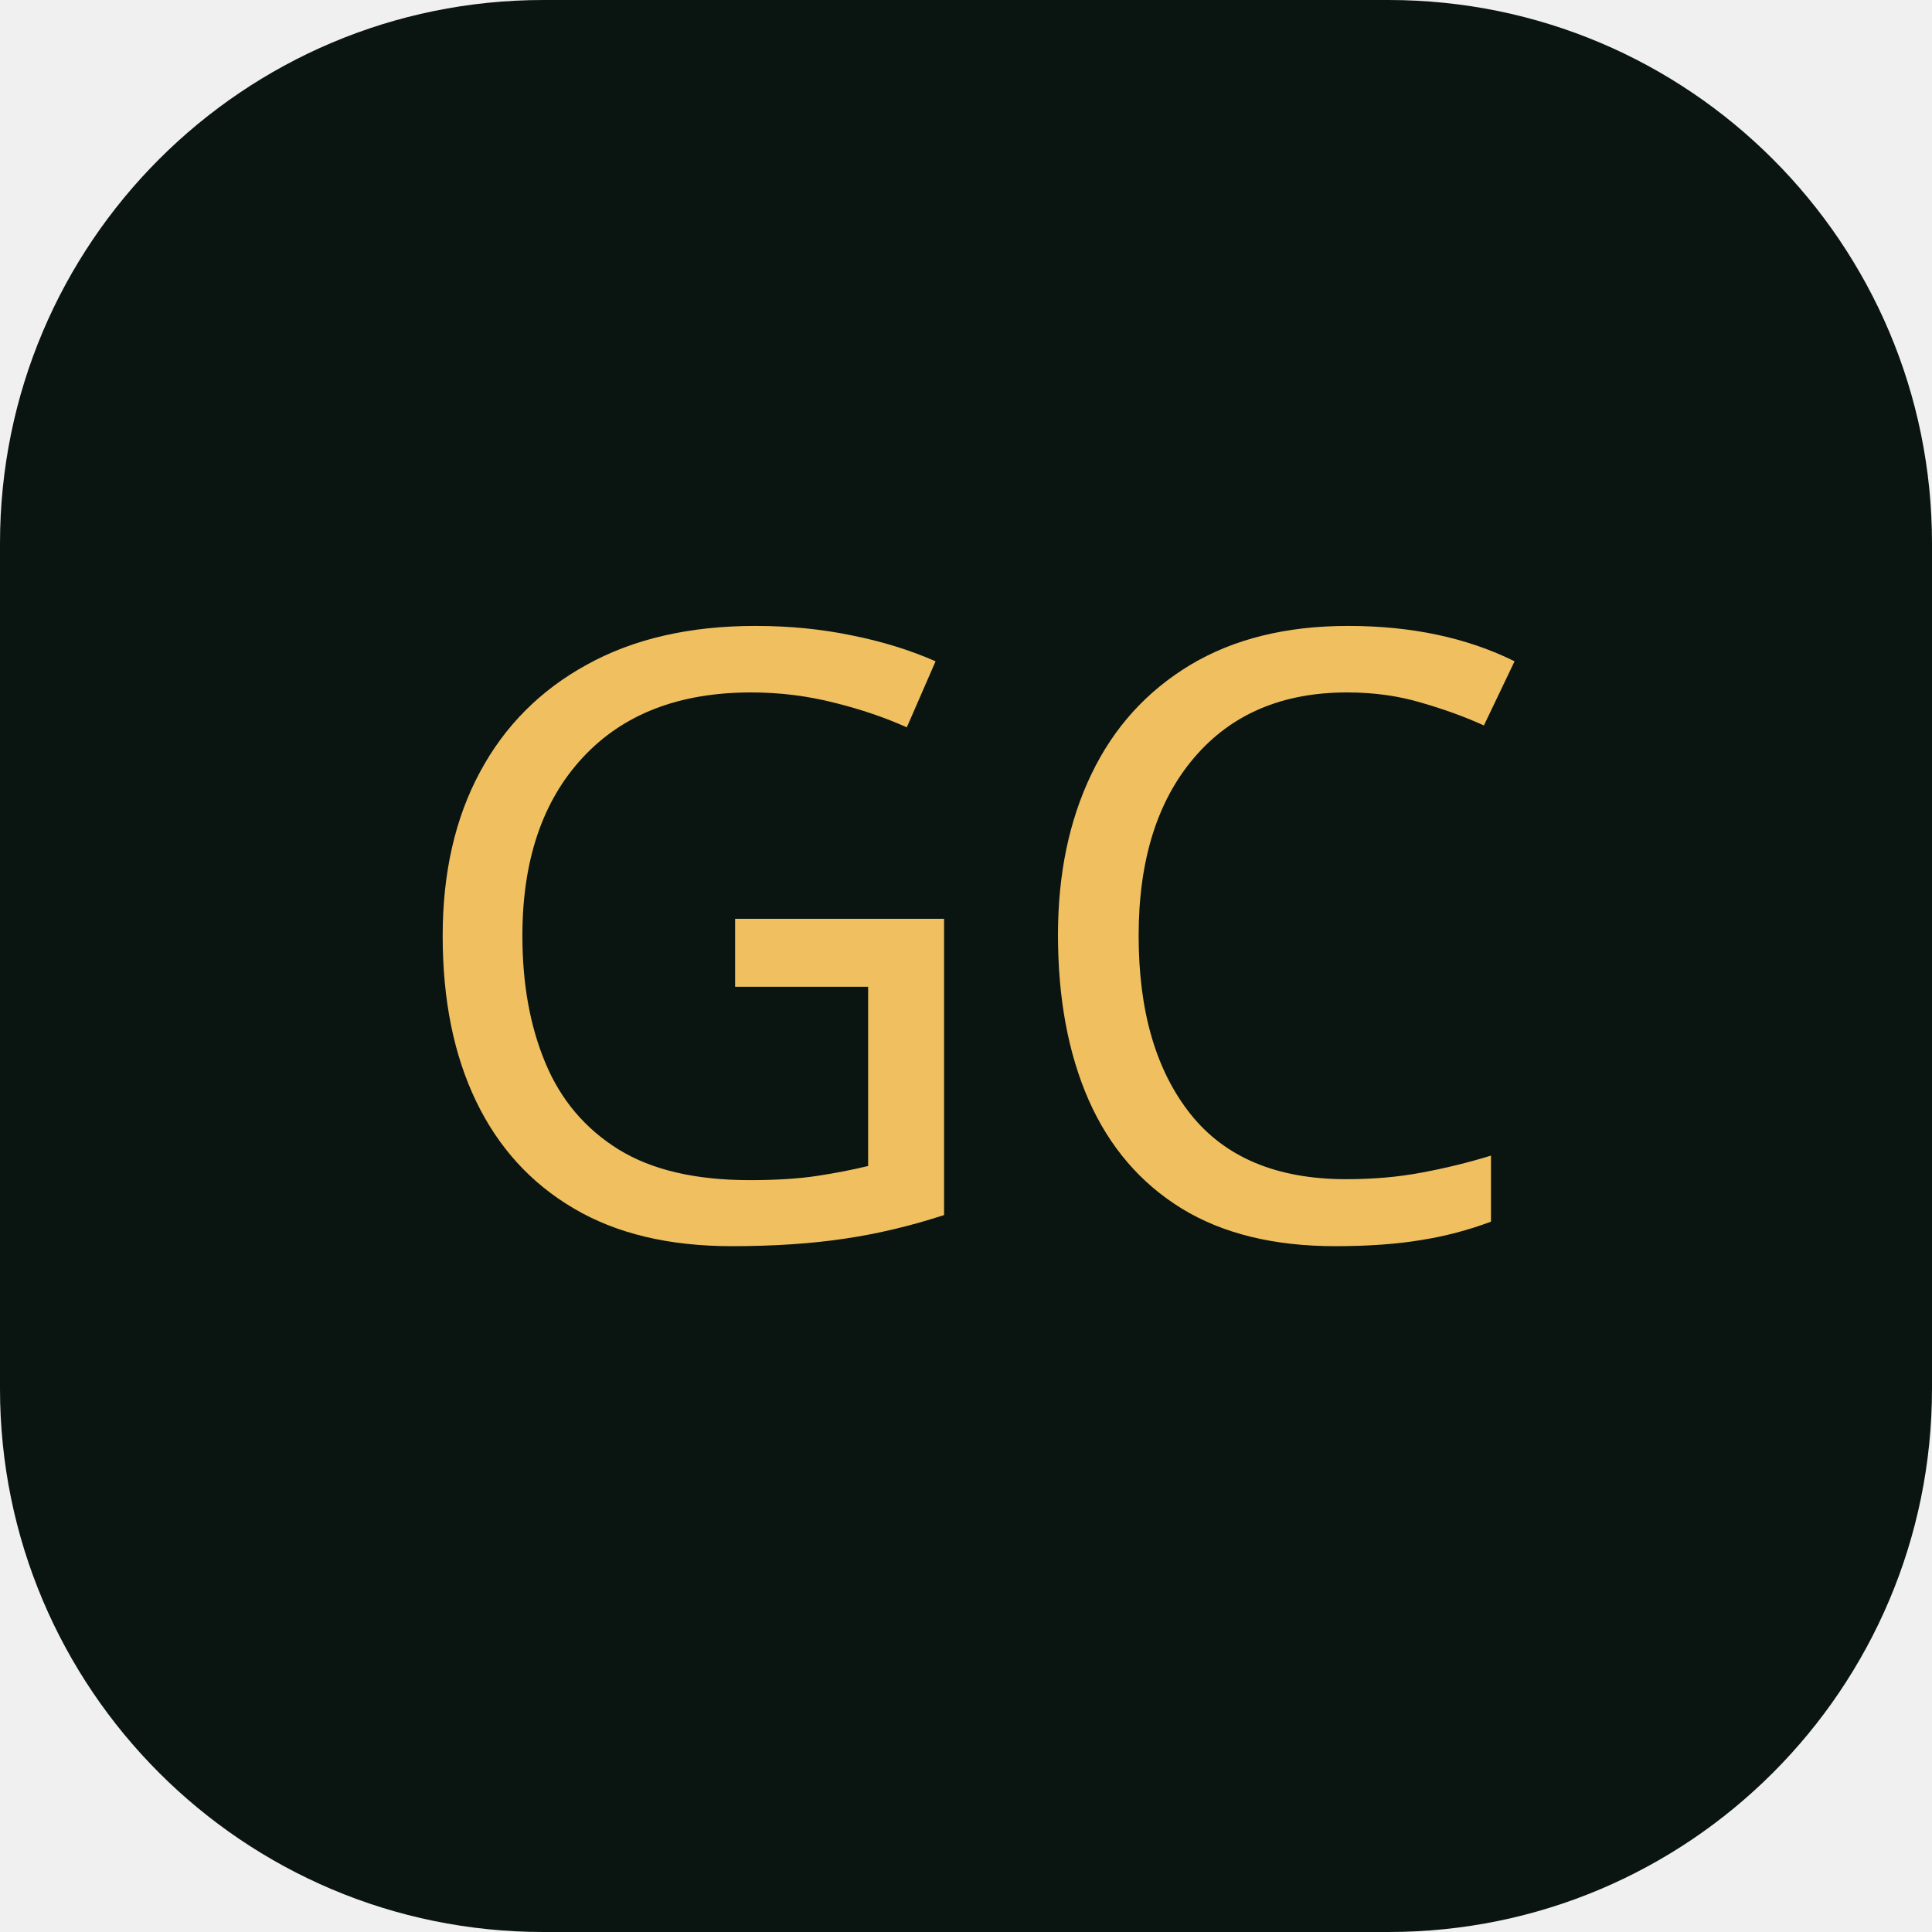
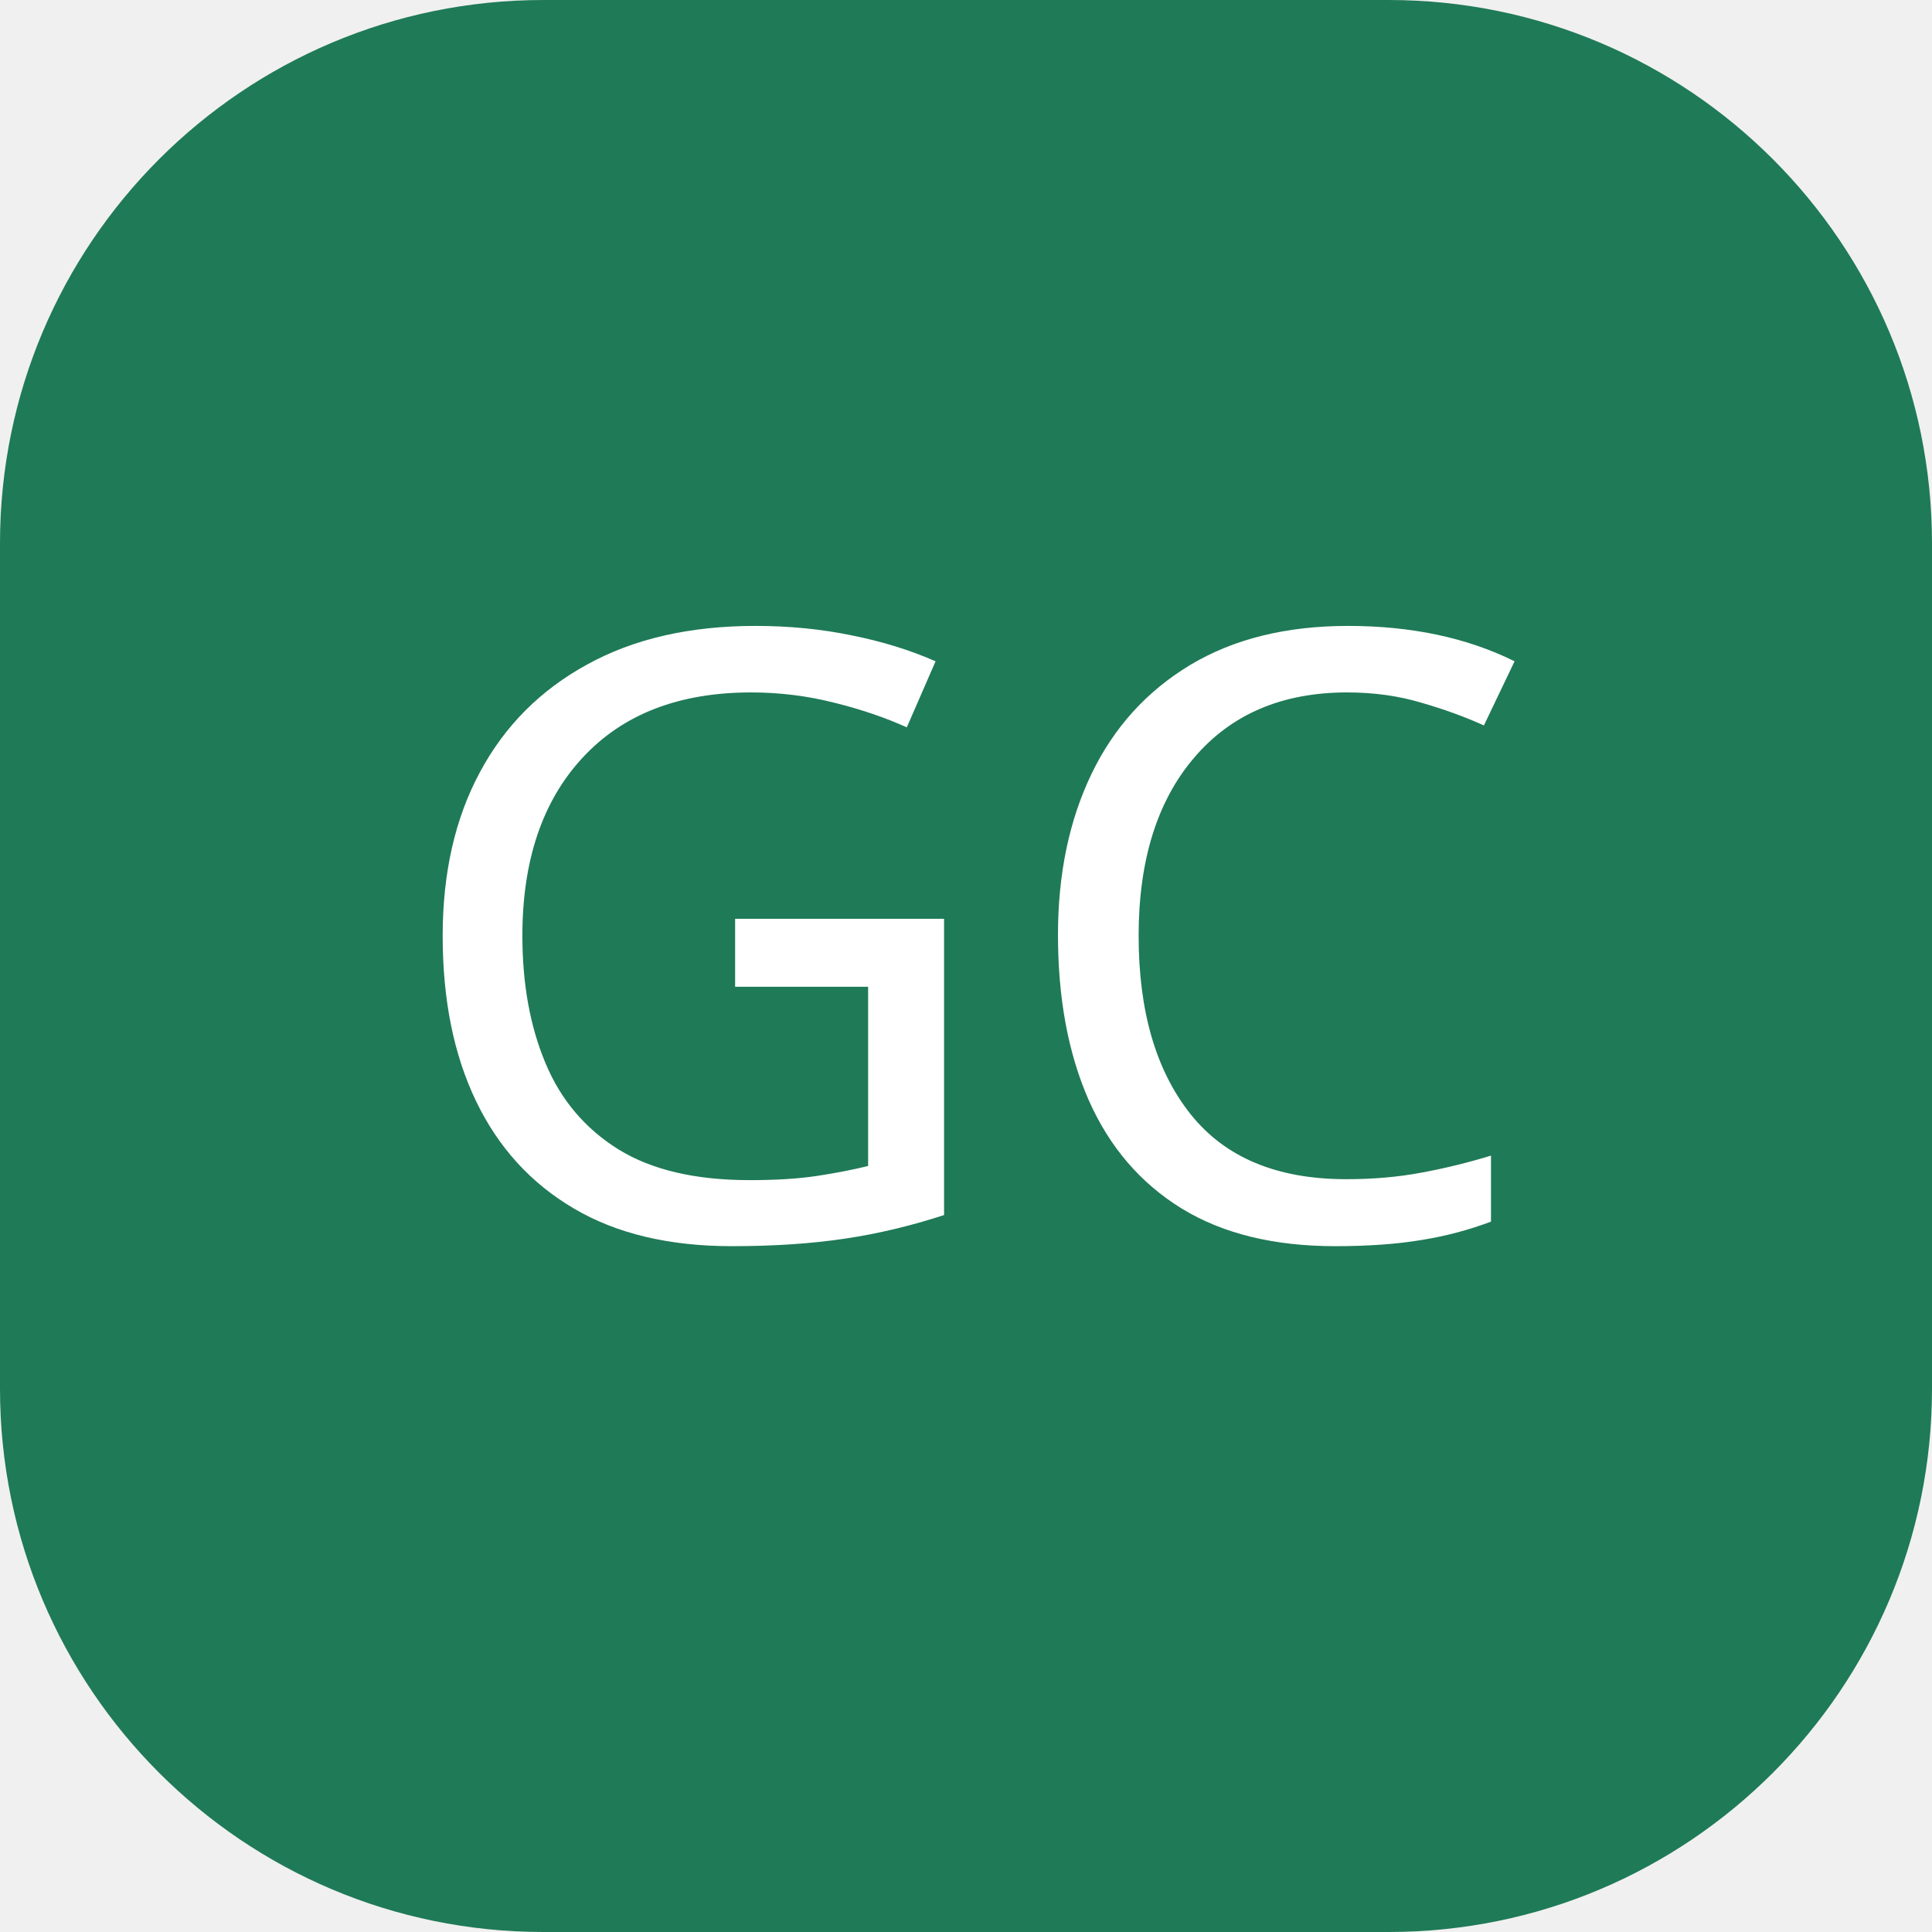
<svg xmlns="http://www.w3.org/2000/svg" viewBox="0 0 64 64">
-   <rect width="64" height="64" rx="18" fill="#0a1512" />
-   <text x="32" y="41" text-anchor="middle" font-family="sans-serif" font-size="28" fill="#f0c060">GC</text>
+   <rect width="64" height="64" rx="18" fill="#1f7a57" />
+   <text x="32" y="41" text-anchor="middle" font-family="sans-serif" font-size="28" fill="#ffffff">GC</text>
</svg>
